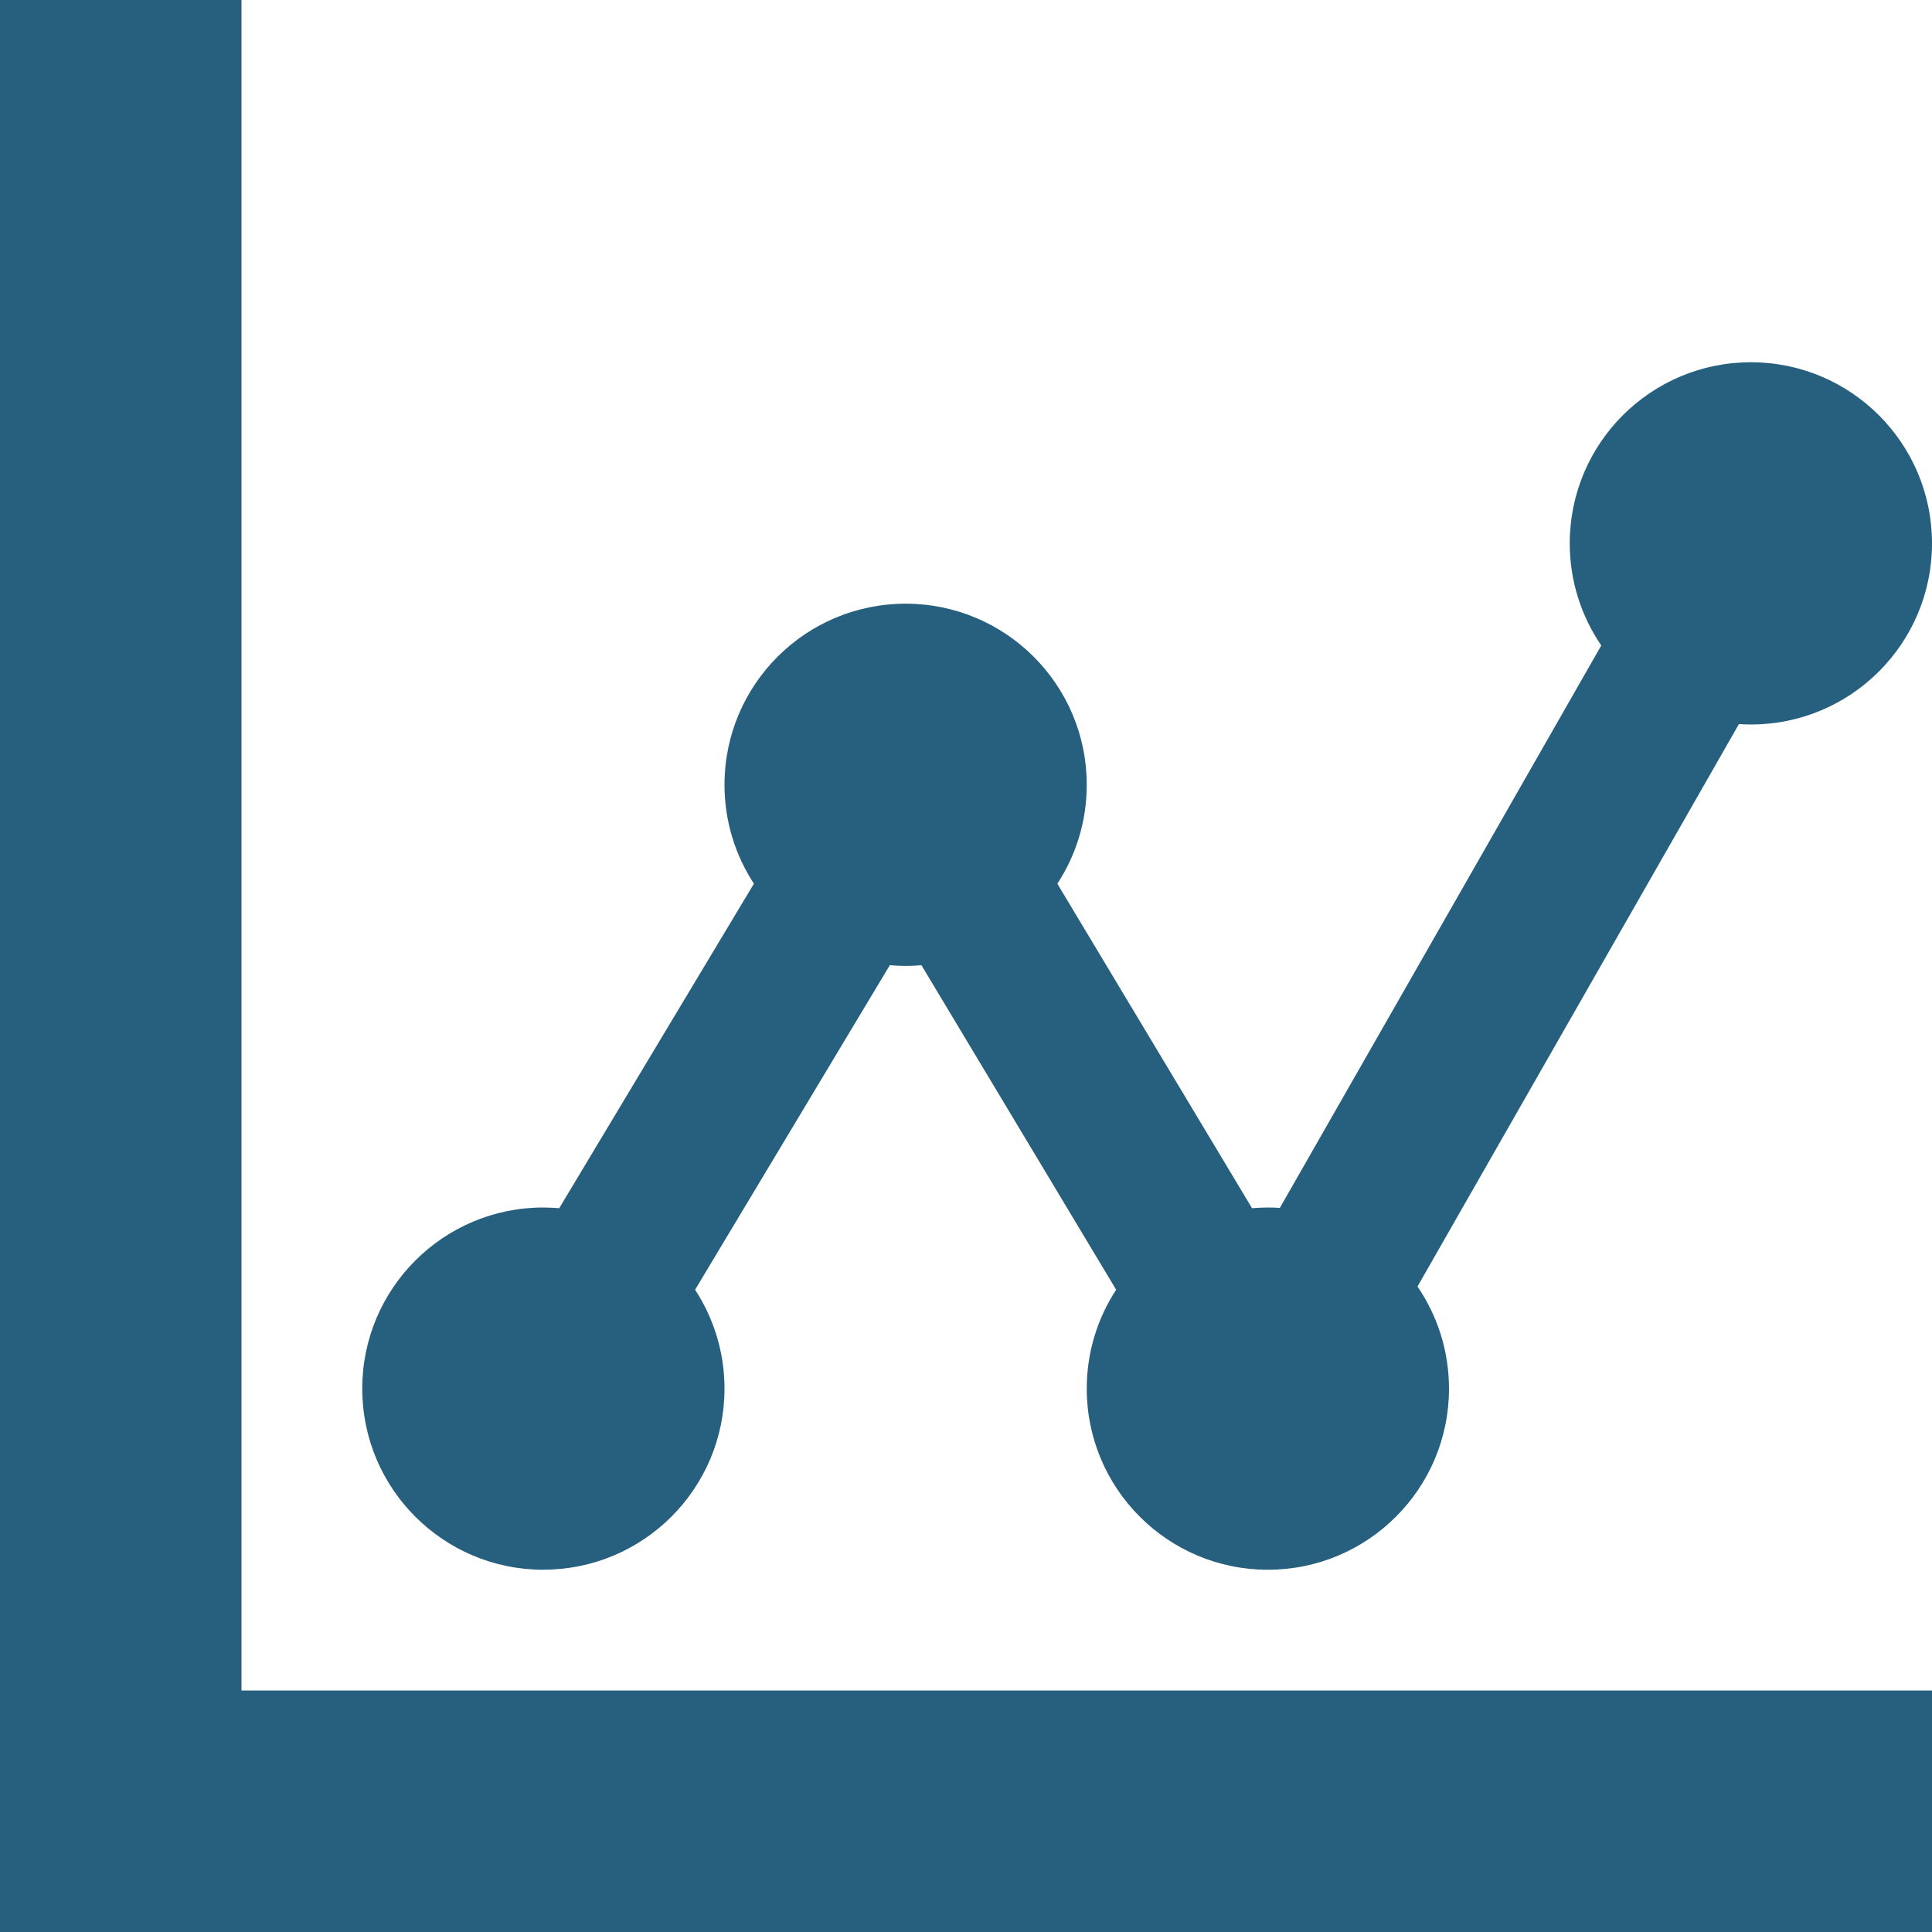
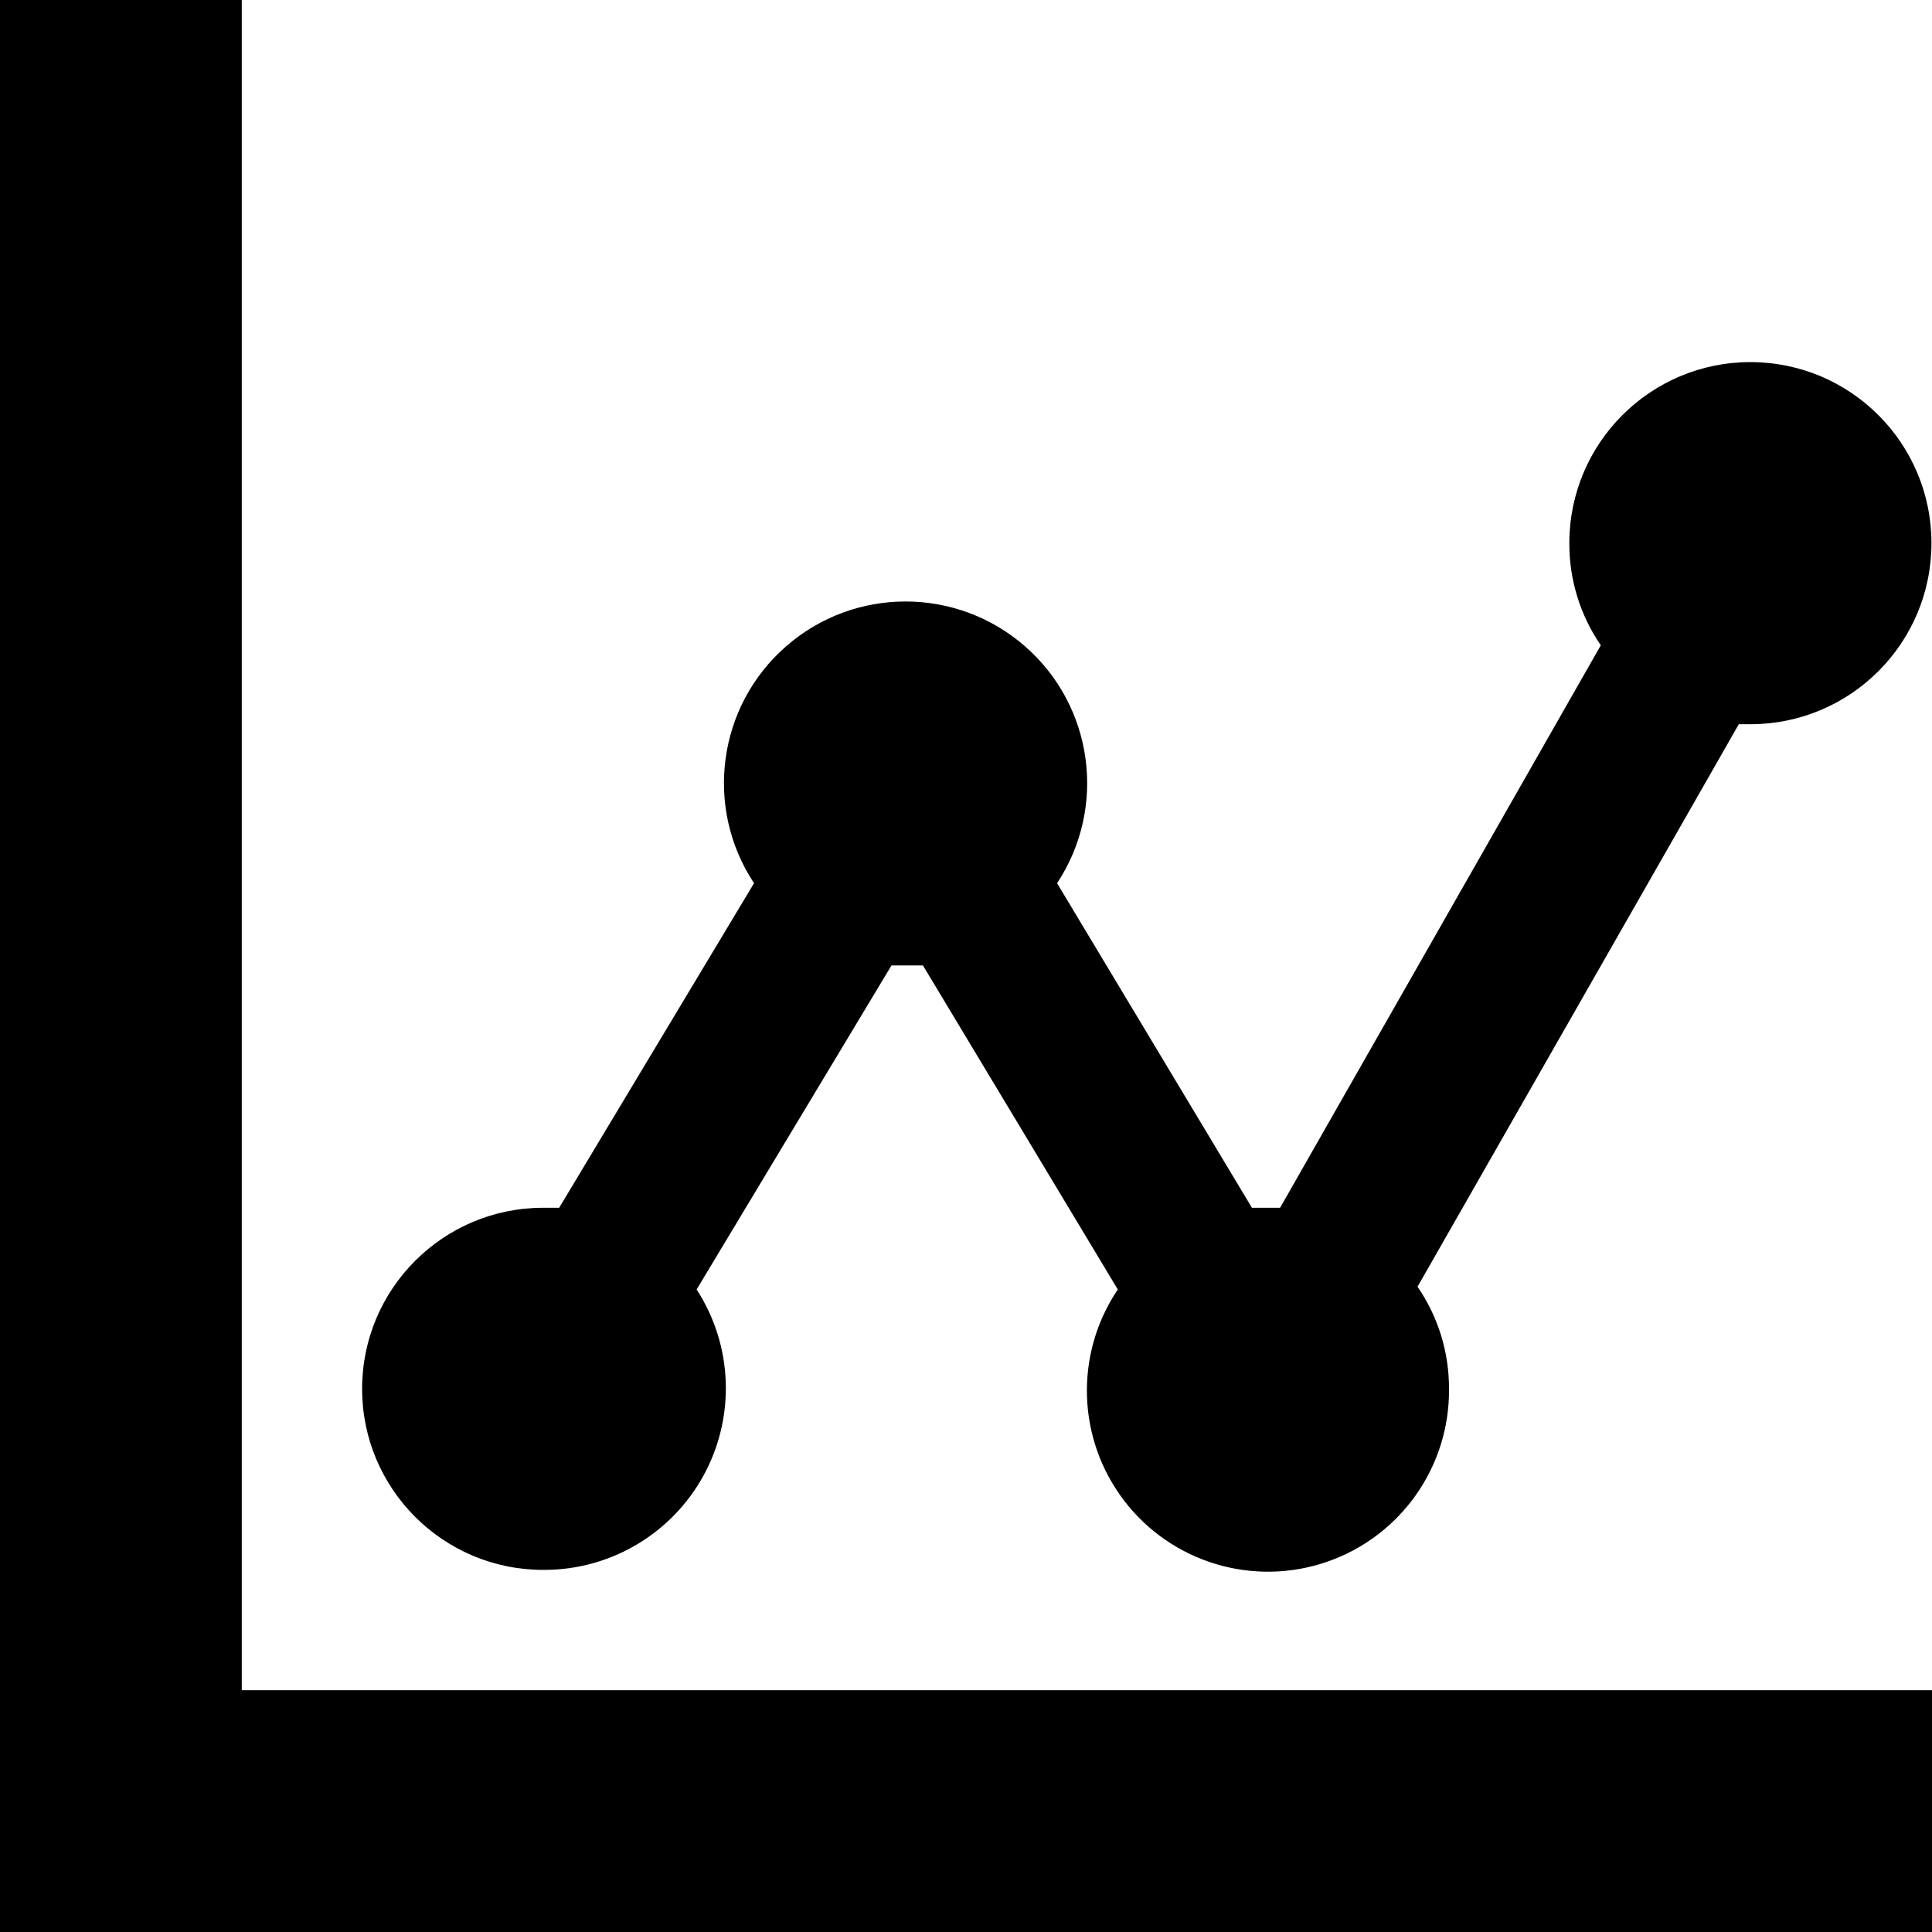
- <svg xmlns="http://www.w3.org/2000/svg" version="1.1" width="32" height="32" viewBox="0 0 32 32">
-   <path fill="#27607e" d="M4 28h28v4h-32v-32h4zM9 26c-1.657 0-3-1.343-3-3s1.343-3 3-3c0.088 0 0.176 0.005 0.262 0.012l3.225-5.375c-0.307-0.471-0.487-1.033-0.487-1.638 0-1.657 1.343-3 3-3s3 1.343 3 3c0 0.604-0.179 1.167-0.487 1.638l3.225 5.375c0.086-0.007 0.174-0.012 0.262-0.012 0.067 0 0.133 0.003 0.198 0.007l5.324-9.316c-0.329-0.482-0.522-1.064-0.522-1.691 0-1.657 1.343-3 3-3s3 1.343 3 3c0 1.657-1.343 3-3 3-0.067 0-0.133-0.003-0.198-0.007l-5.324 9.316c0.329 0.481 0.522 1.064 0.522 1.691 0 1.657-1.343 3-3 3s-3-1.343-3-3c0-0.604 0.179-1.167 0.487-1.638l-3.225-5.375c-0.086 0.007-0.174 0.012-0.262 0.012s-0.176-0.005-0.262-0.012l-3.225 5.375c0.307 0.471 0.487 1.033 0.487 1.637 0 1.657-1.343 3-3 3z" />
+ <svg xmlns="http://www.w3.org/2000/svg" id="Layer_4" data-name="Layer 4" viewBox="0 0 35 35">
+   <path d="M4.38,30.62H35V35H0V0H4.38Zm5.46-2.18a3.28,3.28,0,0,1,0-6.56h.29L13.66,16a3.29,3.29,0,1,1,5.49,0l3.53,5.88h.51L29,11.69a3.24,3.24,0,0,1-.57-1.85,3.28,3.28,0,1,1,3.28,3.28H31.5L25.68,23.31a3.24,3.24,0,0,1,.57,1.85,3.28,3.28,0,1,1-6-1.8l-3.53-5.87h-.57l-3.53,5.87a3.29,3.29,0,0,1-2.75,5.08Z" />
</svg>
